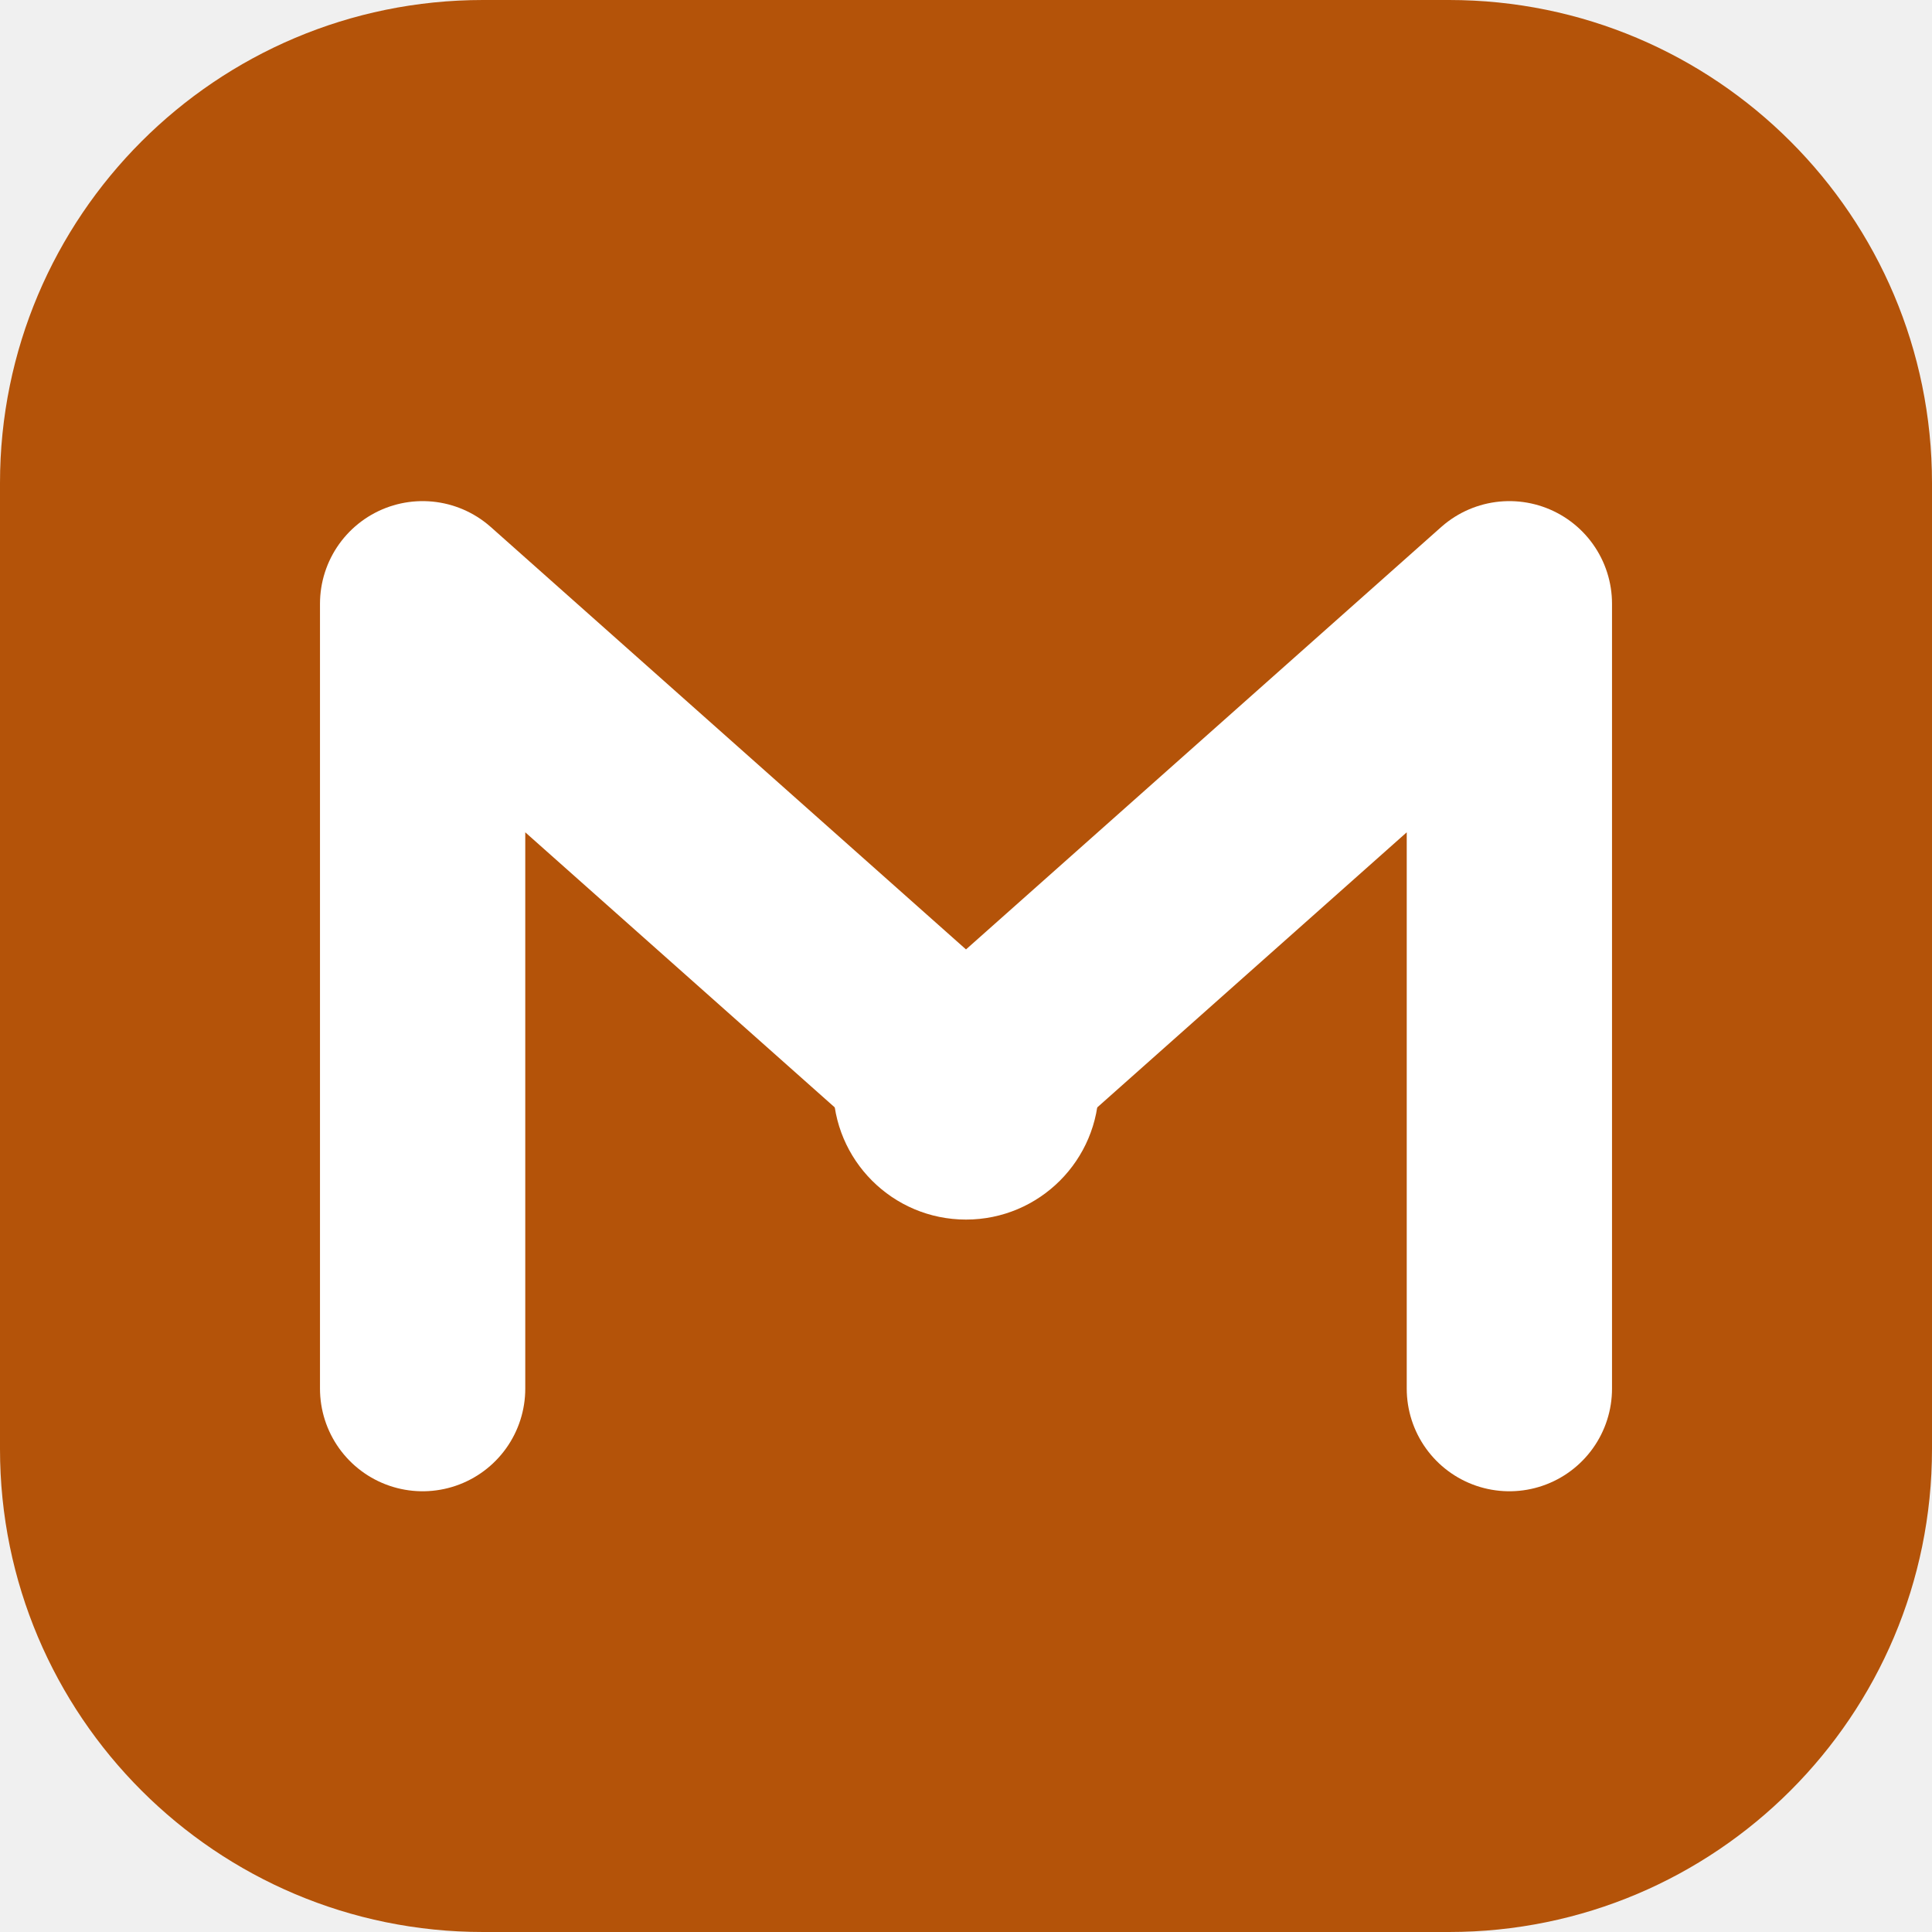
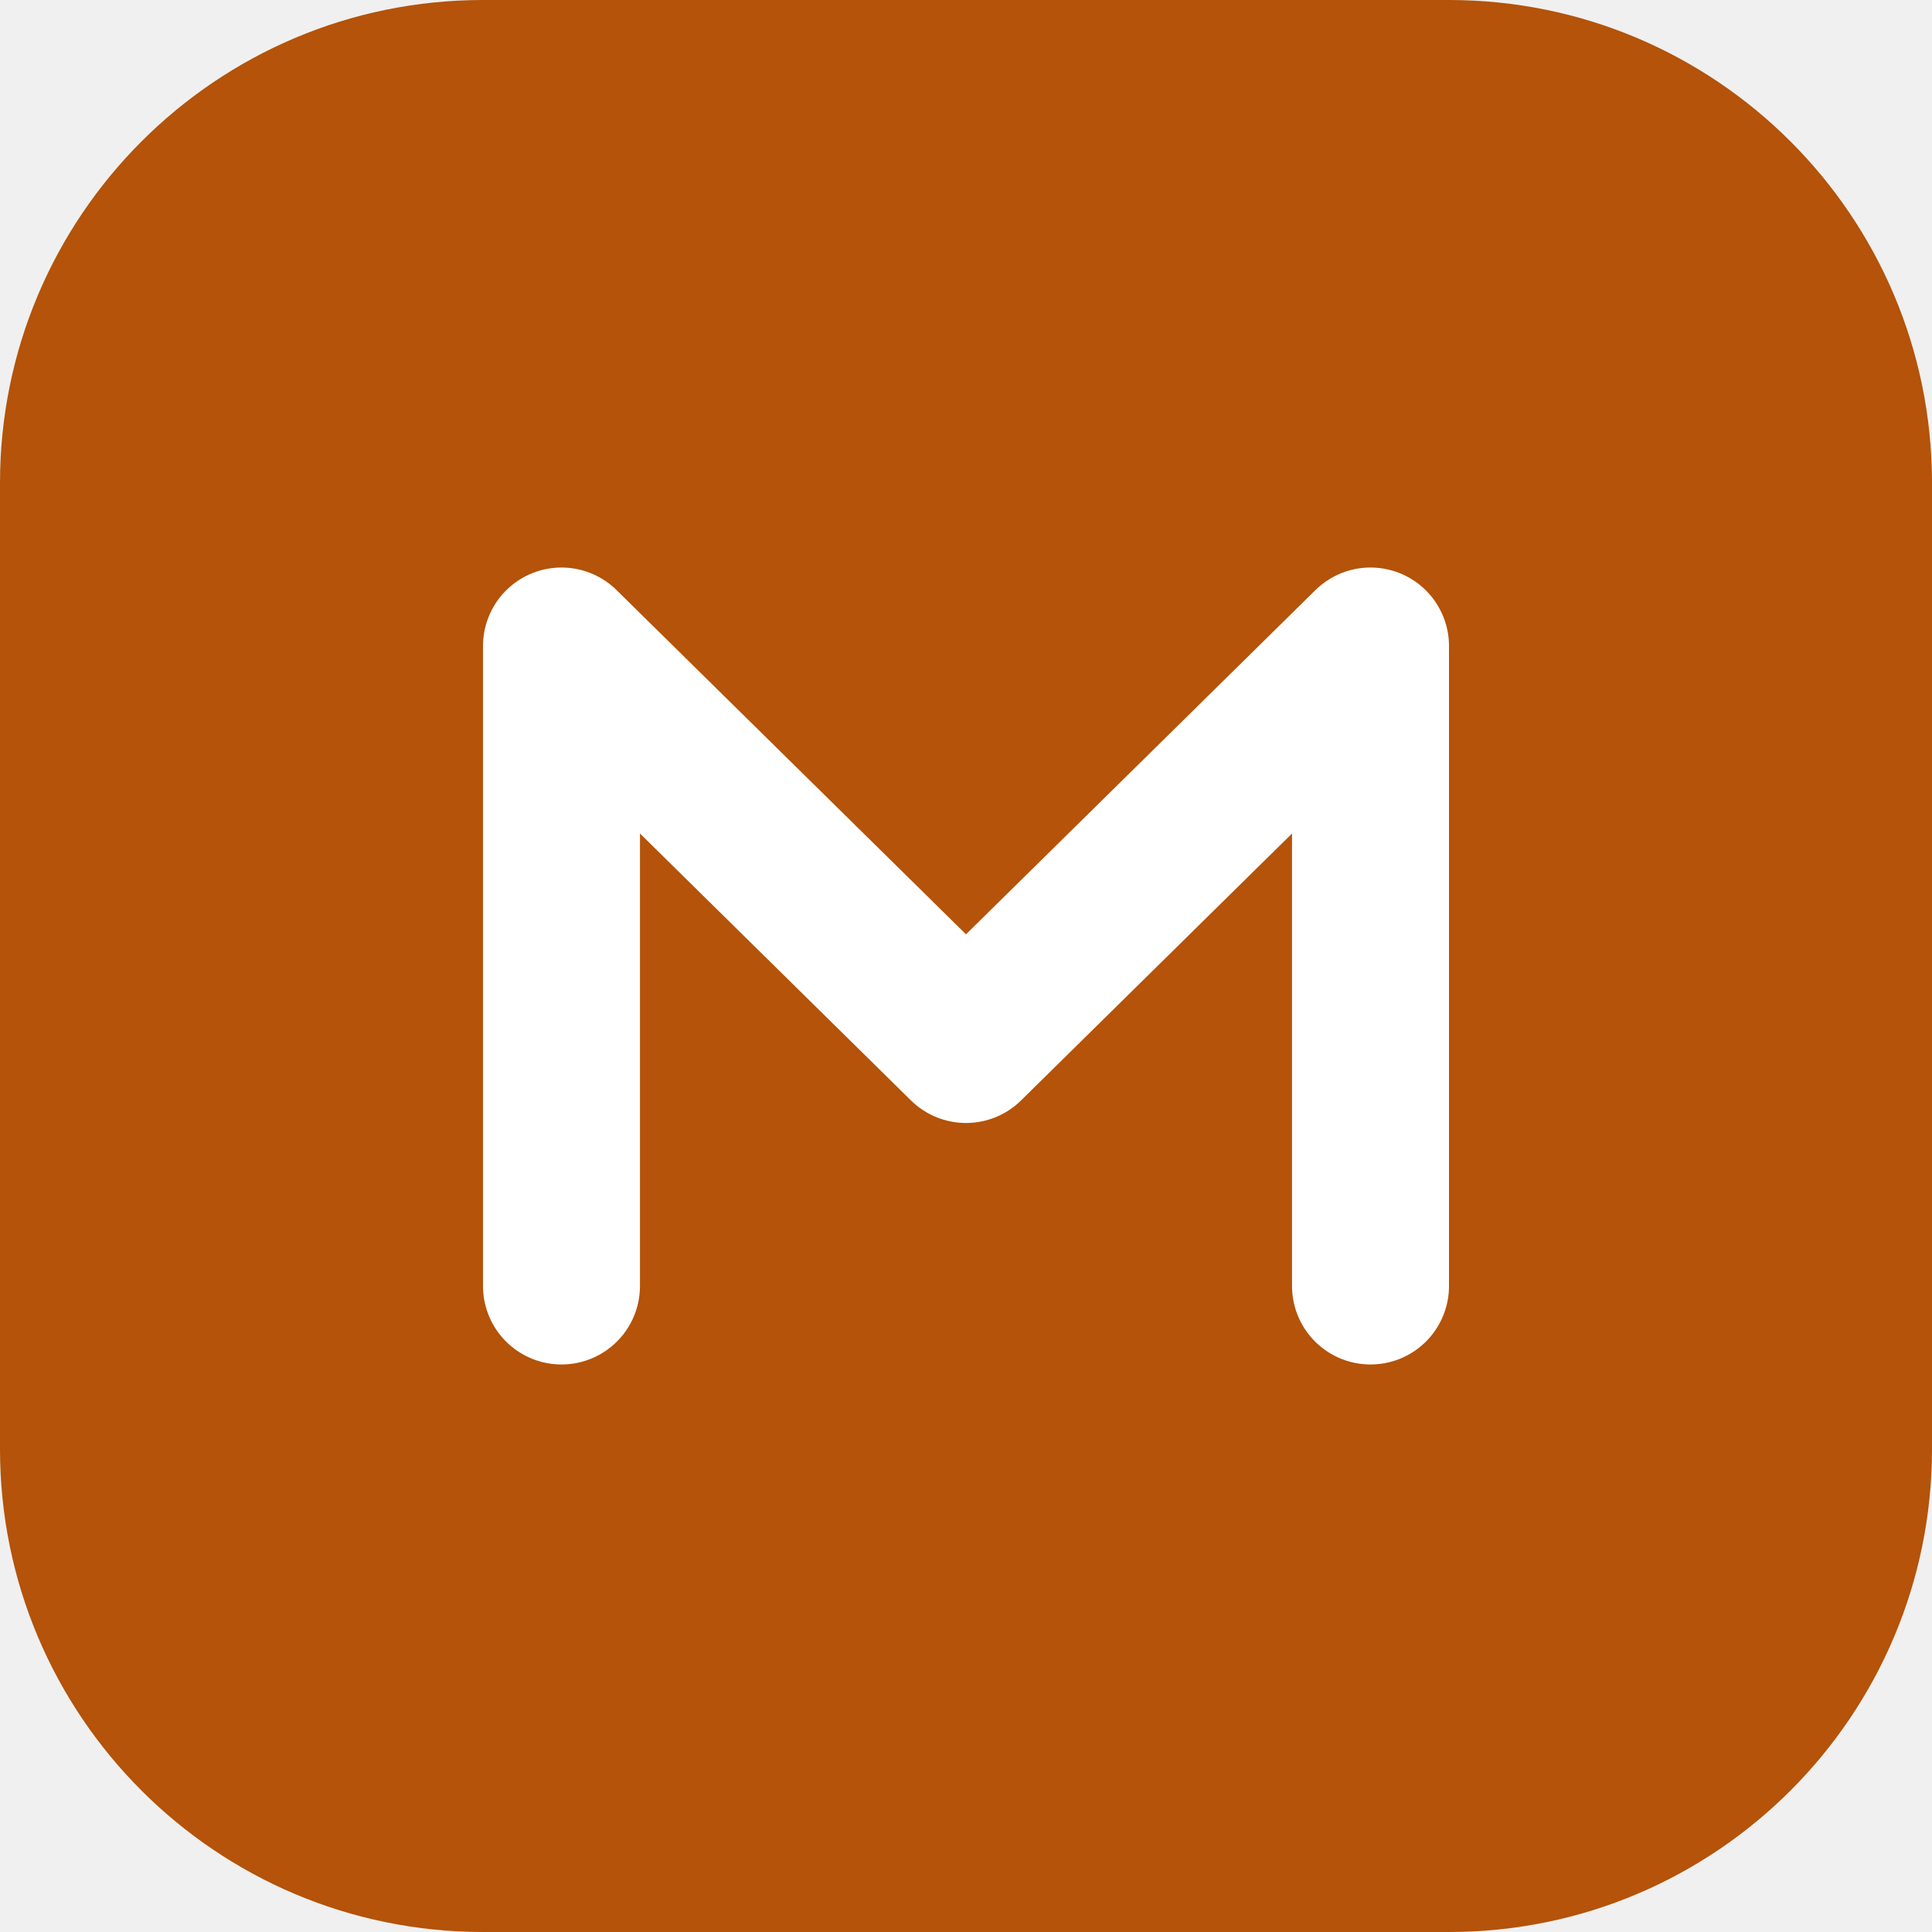
<svg xmlns="http://www.w3.org/2000/svg" viewBox="0 0 32 32" fill="none">
  <rect width="32" height="32" rx="8" fill="#B45309" />
-   <path d="M7 23V10L16 18L25 10V23" stroke="white" stroke-width="3.4" stroke-linecap="round" stroke-linejoin="round" />
-   <circle cx="16" cy="18" r="2.2" fill="white" />
+   <path d="M9.3 21.3V10.7L16 17.3L22.7 10.7V21.3" stroke="white" stroke-width="2.6" stroke-linecap="round" stroke-linejoin="round" />
</svg>
